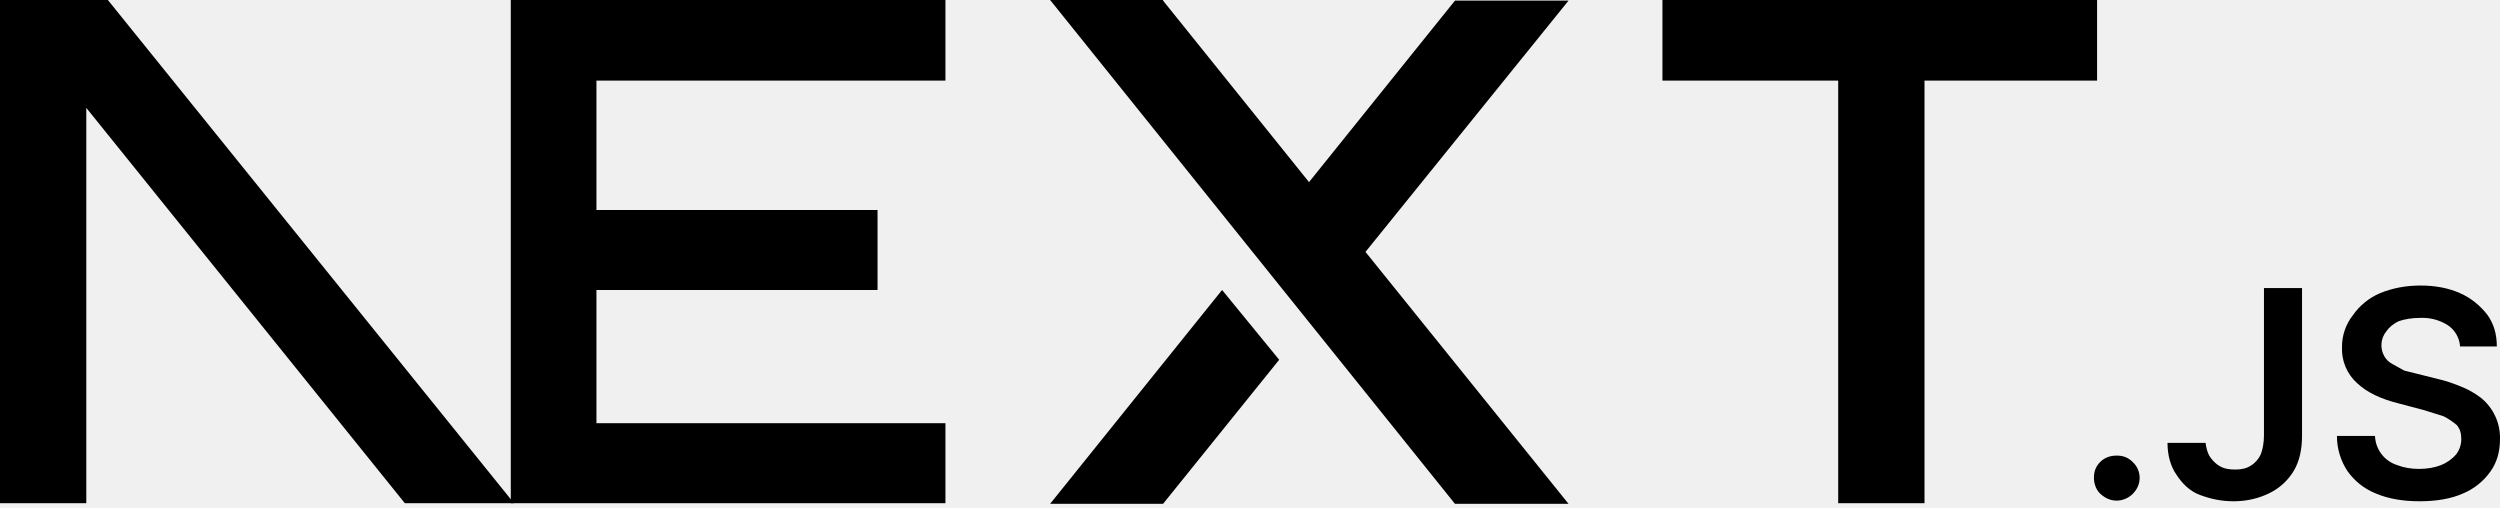
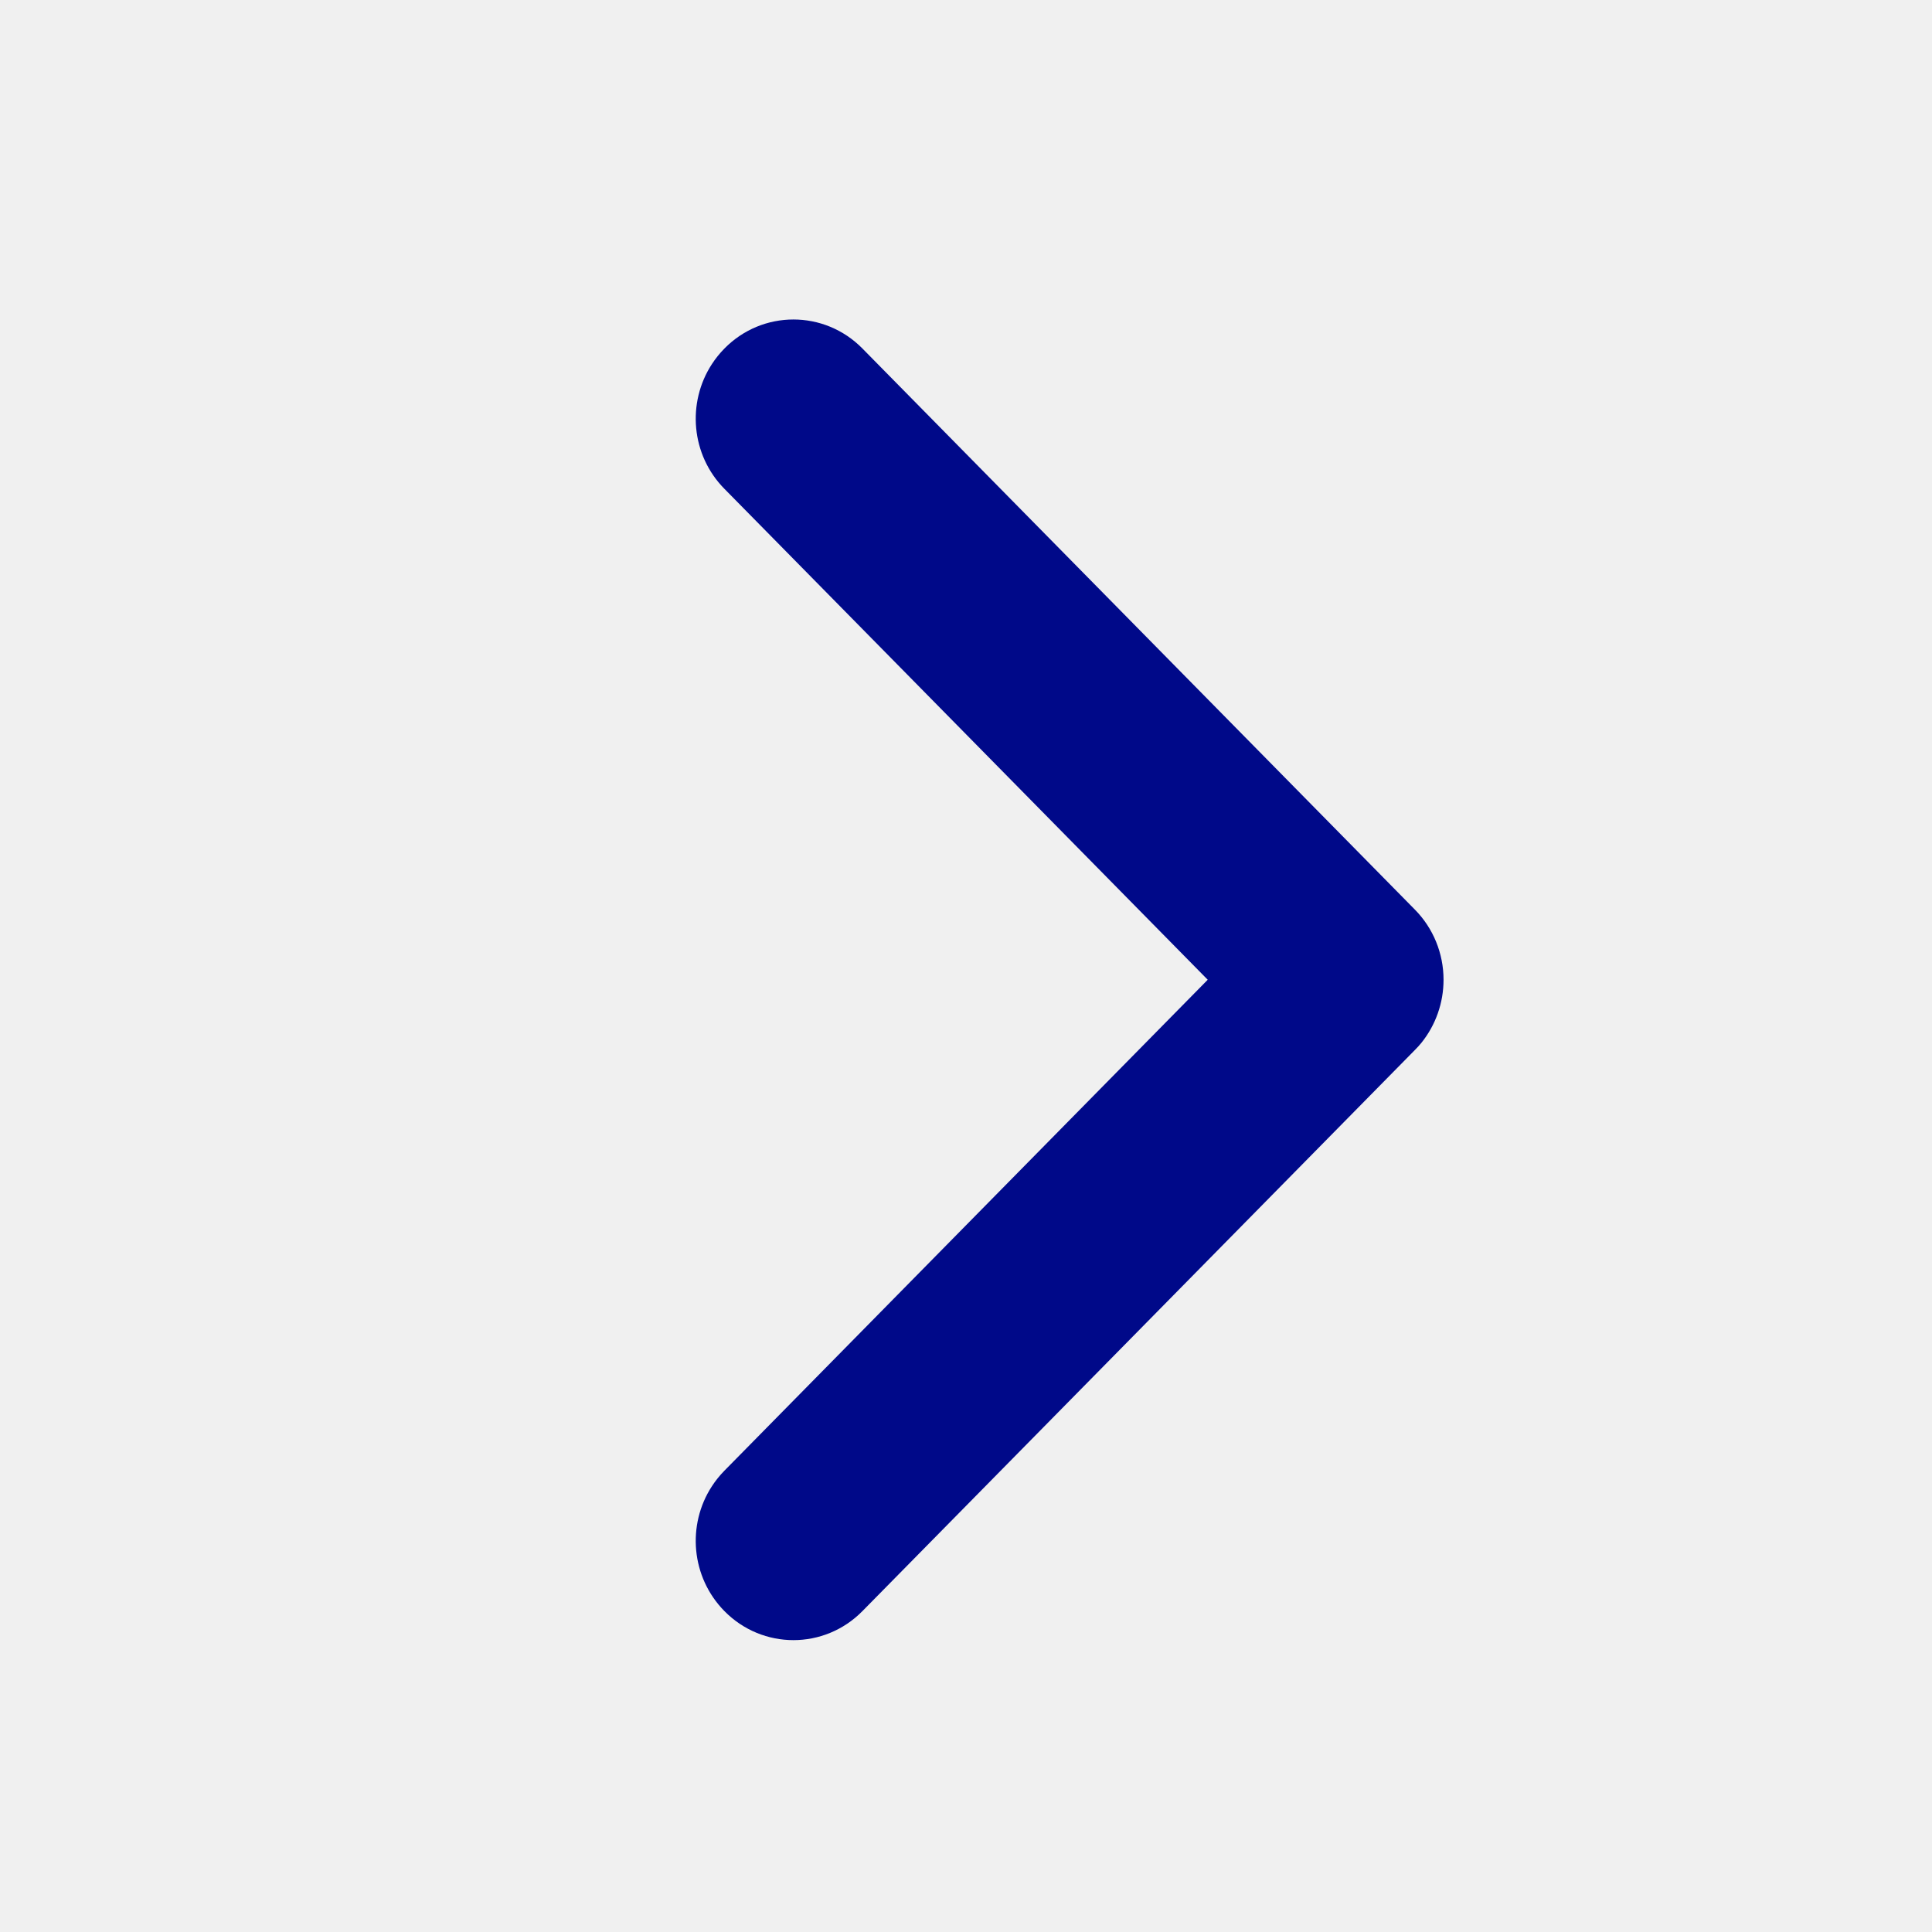
- <svg xmlns="http://www.w3.org/2000/svg" fill="none" viewBox="0 0 394 80">
-   <path fill="#000" d="M262 0h68.5v12.7h-27.2v66.6h-13.6V12.7H262V0ZM149 0v12.7H94v20.4h44.3v12.6H94v21h55v12.6H80.5V0h68.7zm34.3 0h-17.8l63.8 79.4h17.9l-32-39.7 32-39.6h-17.9l-23 28.6-23-28.6zm18.3 56.7-9-11-27.1 33.7h17.8l18.3-22.7z" />
-   <path fill="#000" d="M81 79.3 17 0H0v79.3h13.6V17l50.2 62.3H81Zm252.6-.4c-1 0-1.8-.4-2.5-1s-1.1-1.6-1.1-2.6.3-1.8 1-2.5 1.6-1 2.6-1 1.8.3 2.5 1a3.4 3.4 0 0 1 .6 4.3 3.7 3.7 0 0 1-3 1.8zm23.2-33.5h6v23.3c0 2.1-.4 4-1.3 5.5a9.1 9.1 0 0 1-3.8 3.5c-1.6.8-3.5 1.3-5.7 1.3-2 0-3.7-.4-5.3-1s-2.8-1.8-3.7-3.2c-.9-1.3-1.4-3-1.4-5h6c.1.8.3 1.6.7 2.2s1 1.2 1.6 1.5c.7.4 1.5.5 2.4.5 1 0 1.8-.2 2.4-.6a4 4 0 0 0 1.6-1.8c.3-.8.5-1.8.5-3V45.5zm30.9 9.1a4.4 4.4 0 0 0-2-3.3 7.5 7.5 0 0 0-4.3-1.1c-1.3 0-2.4.2-3.3.5-.9.4-1.6 1-2 1.6a3.5 3.5 0 0 0-.3 4c.3.5.7.9 1.3 1.2l1.8 1 2 .5 3.2.8c1.3.3 2.5.7 3.7 1.2a13 13 0 0 1 3.2 1.8 8.1 8.1 0 0 1 3 6.5c0 2-.5 3.7-1.5 5.1a10 10 0 0 1-4.4 3.5c-1.8.8-4.1 1.2-6.8 1.2-2.6 0-4.9-.4-6.8-1.2-2-.8-3.4-2-4.5-3.5a10 10 0 0 1-1.7-5.6h6a5 5 0 0 0 3.5 4.6c1 .4 2.2.6 3.4.6 1.3 0 2.5-.2 3.5-.6 1-.4 1.8-1 2.4-1.7a4 4 0 0 0 .8-2.4c0-.9-.2-1.6-.7-2.2a11 11 0 0 0-2.1-1.4l-3.2-1-3.8-1c-2.8-.7-5-1.7-6.6-3.2a7.2 7.2 0 0 1-2.4-5.7 8 8 0 0 1 1.7-5 10 10 0 0 1 4.3-3.5c2-.8 4-1.2 6.4-1.2 2.3 0 4.4.4 6.2 1.2 1.8.8 3.2 2 4.3 3.4 1 1.4 1.5 3 1.5 5h-5.8z" />
+ <svg xmlns="http://www.w3.org/2000/svg" width="17" height="17" viewBox="0 0 17 17" fill="none">
+   <mask id="mask0_0_5943" style="mask-type:luminance" maskUnits="userSpaceOnUse" x="0" y="-1" width="17" height="18">
+     <path fill-rule="evenodd" clip-rule="evenodd" d="M0 -0L17 -0L17 17L0 17L0 -0Z" fill="white" />
+   </mask>
+   <g mask="url(#mask0_0_5943)">
+     <path fill-rule="evenodd" clip-rule="evenodd" d="M10.627 8.621L6.374 12.941C6.332 12.984 6.295 13.03 6.264 13.078C6.043 13.417 6.08 13.877 6.374 14.176C6.709 14.517 7.254 14.517 7.589 14.176L12.45 9.239C12.471 9.218 12.49 9.197 12.508 9.175C12.633 9.019 12.702 8.824 12.702 8.621C12.702 8.39 12.612 8.168 12.45 8.004L7.589 3.067C7.254 2.726 6.709 2.726 6.374 3.067C6.332 3.11 6.295 3.156 6.264 3.204C6.043 3.543 6.08 4.003 6.374 4.301L10.627 8.621V8.621Z" fill="#000989" />
+   </g>
</svg>
